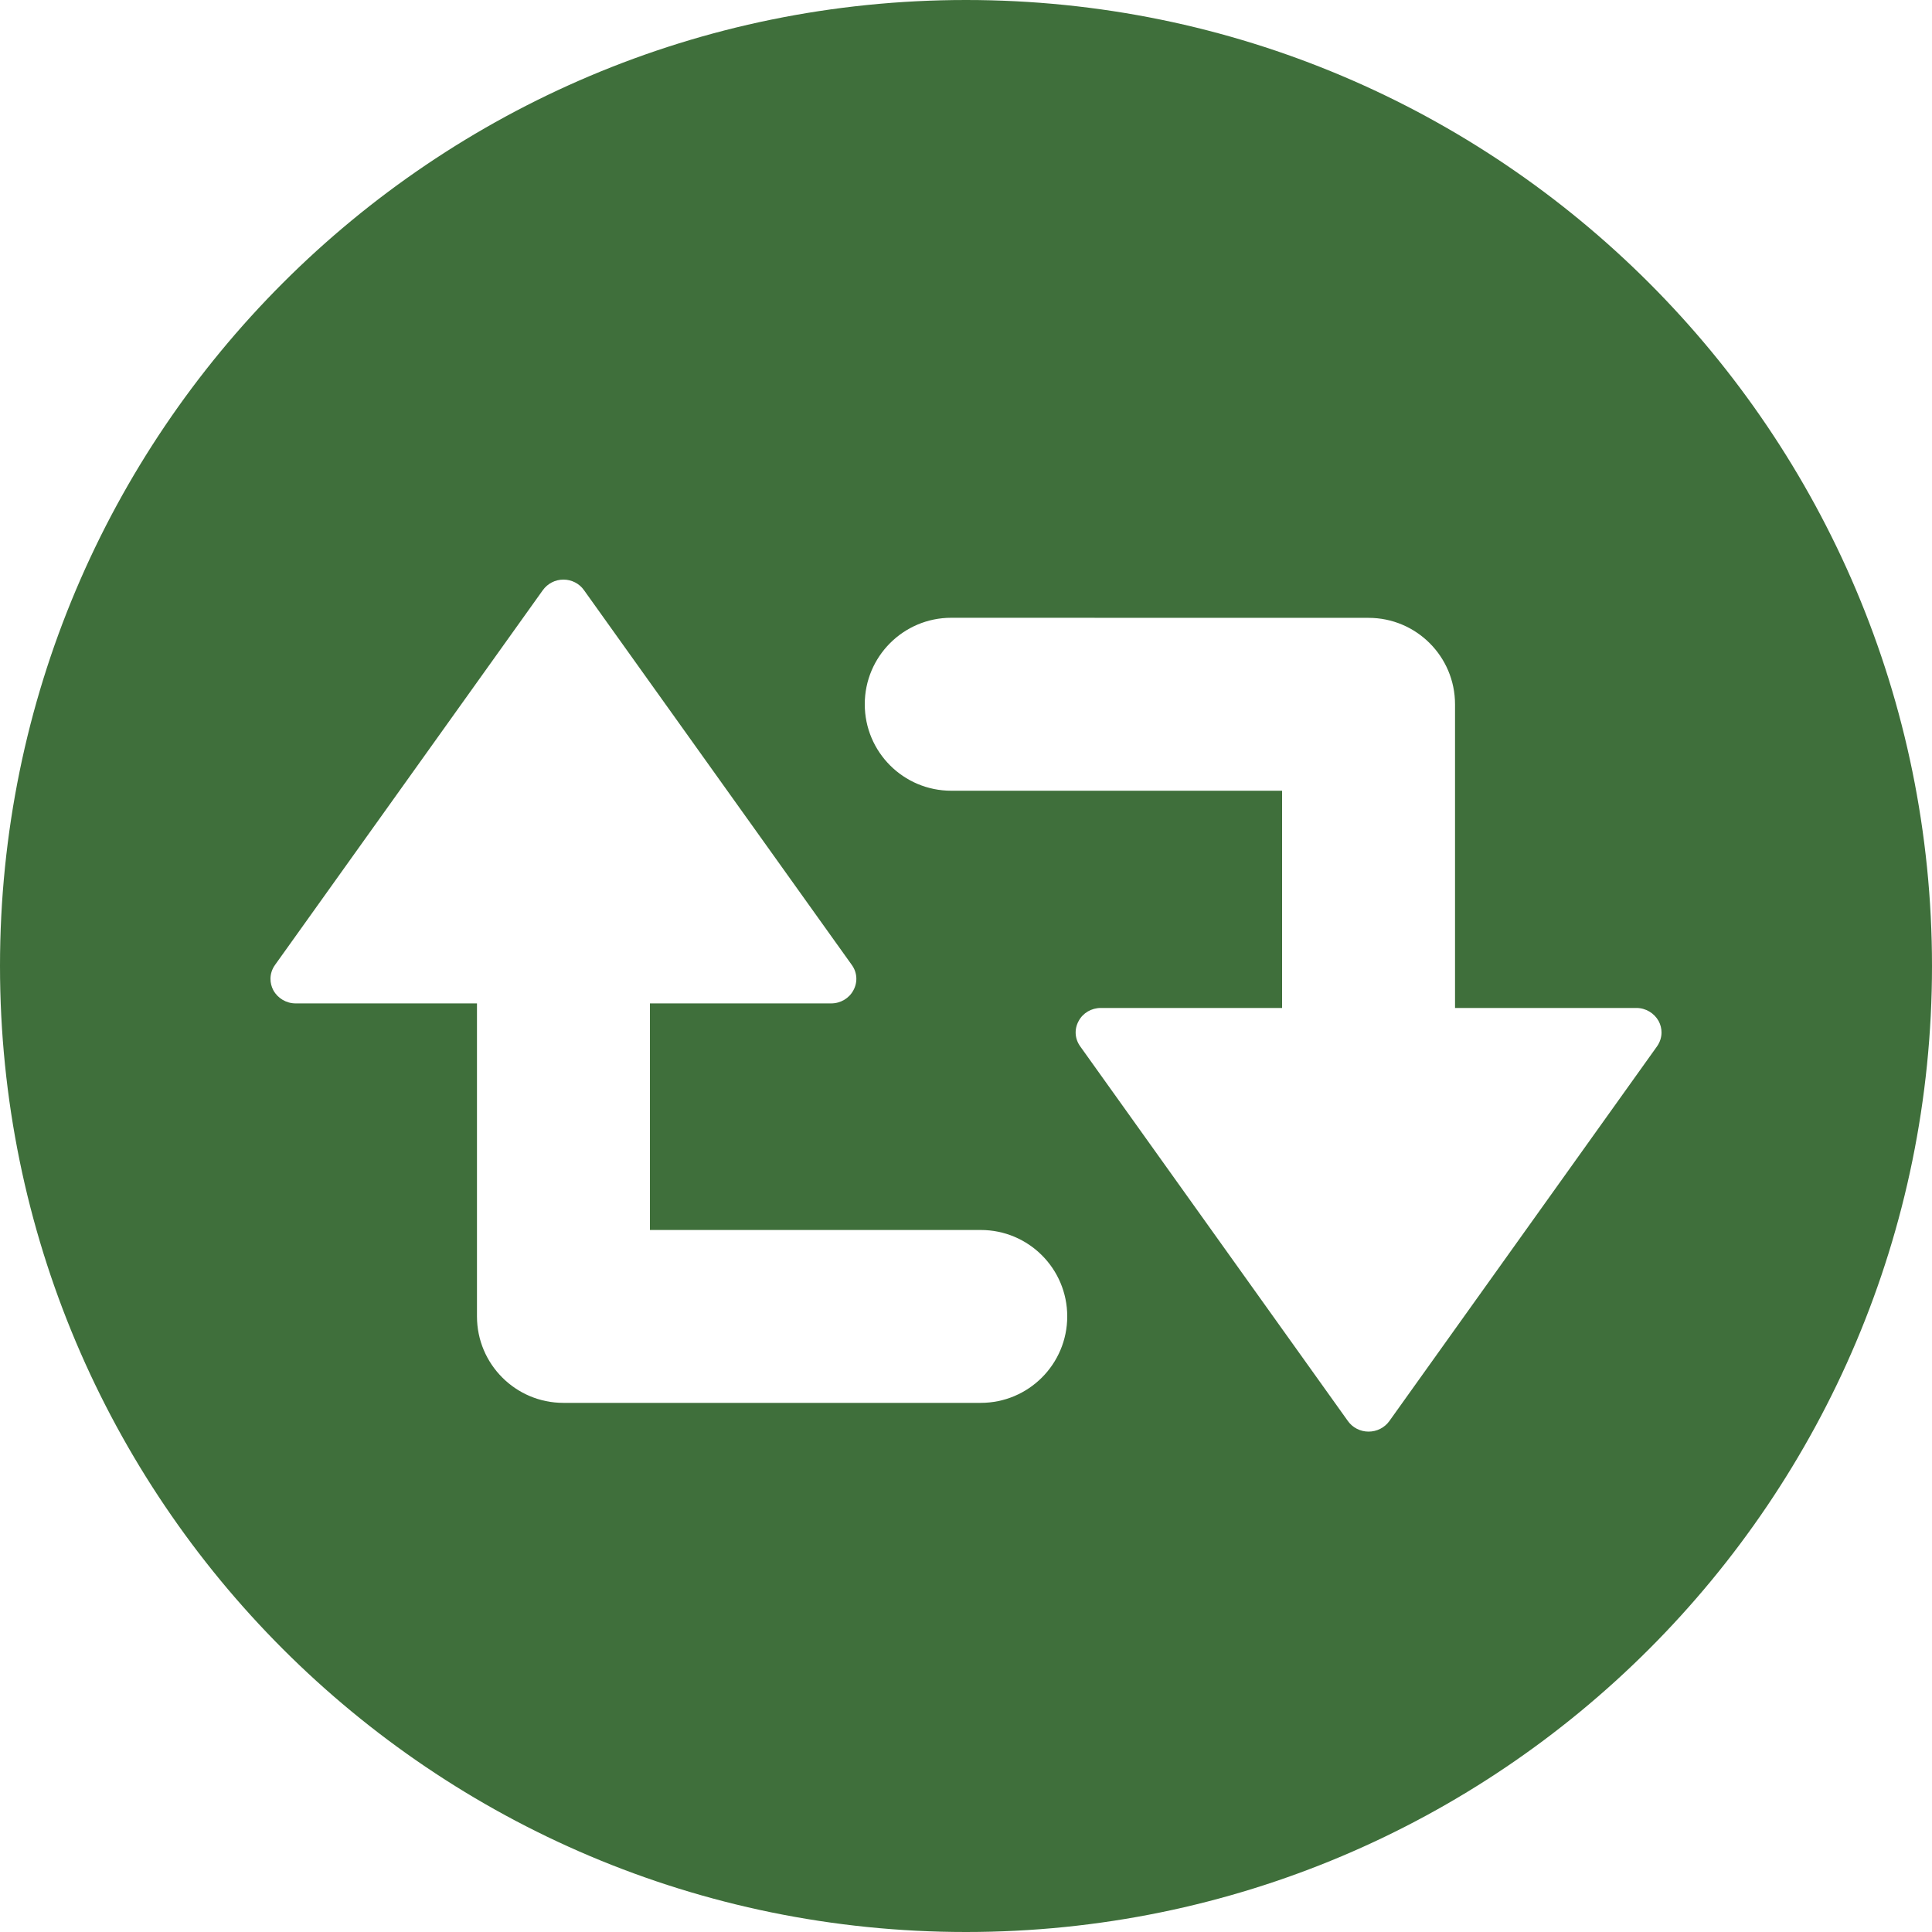
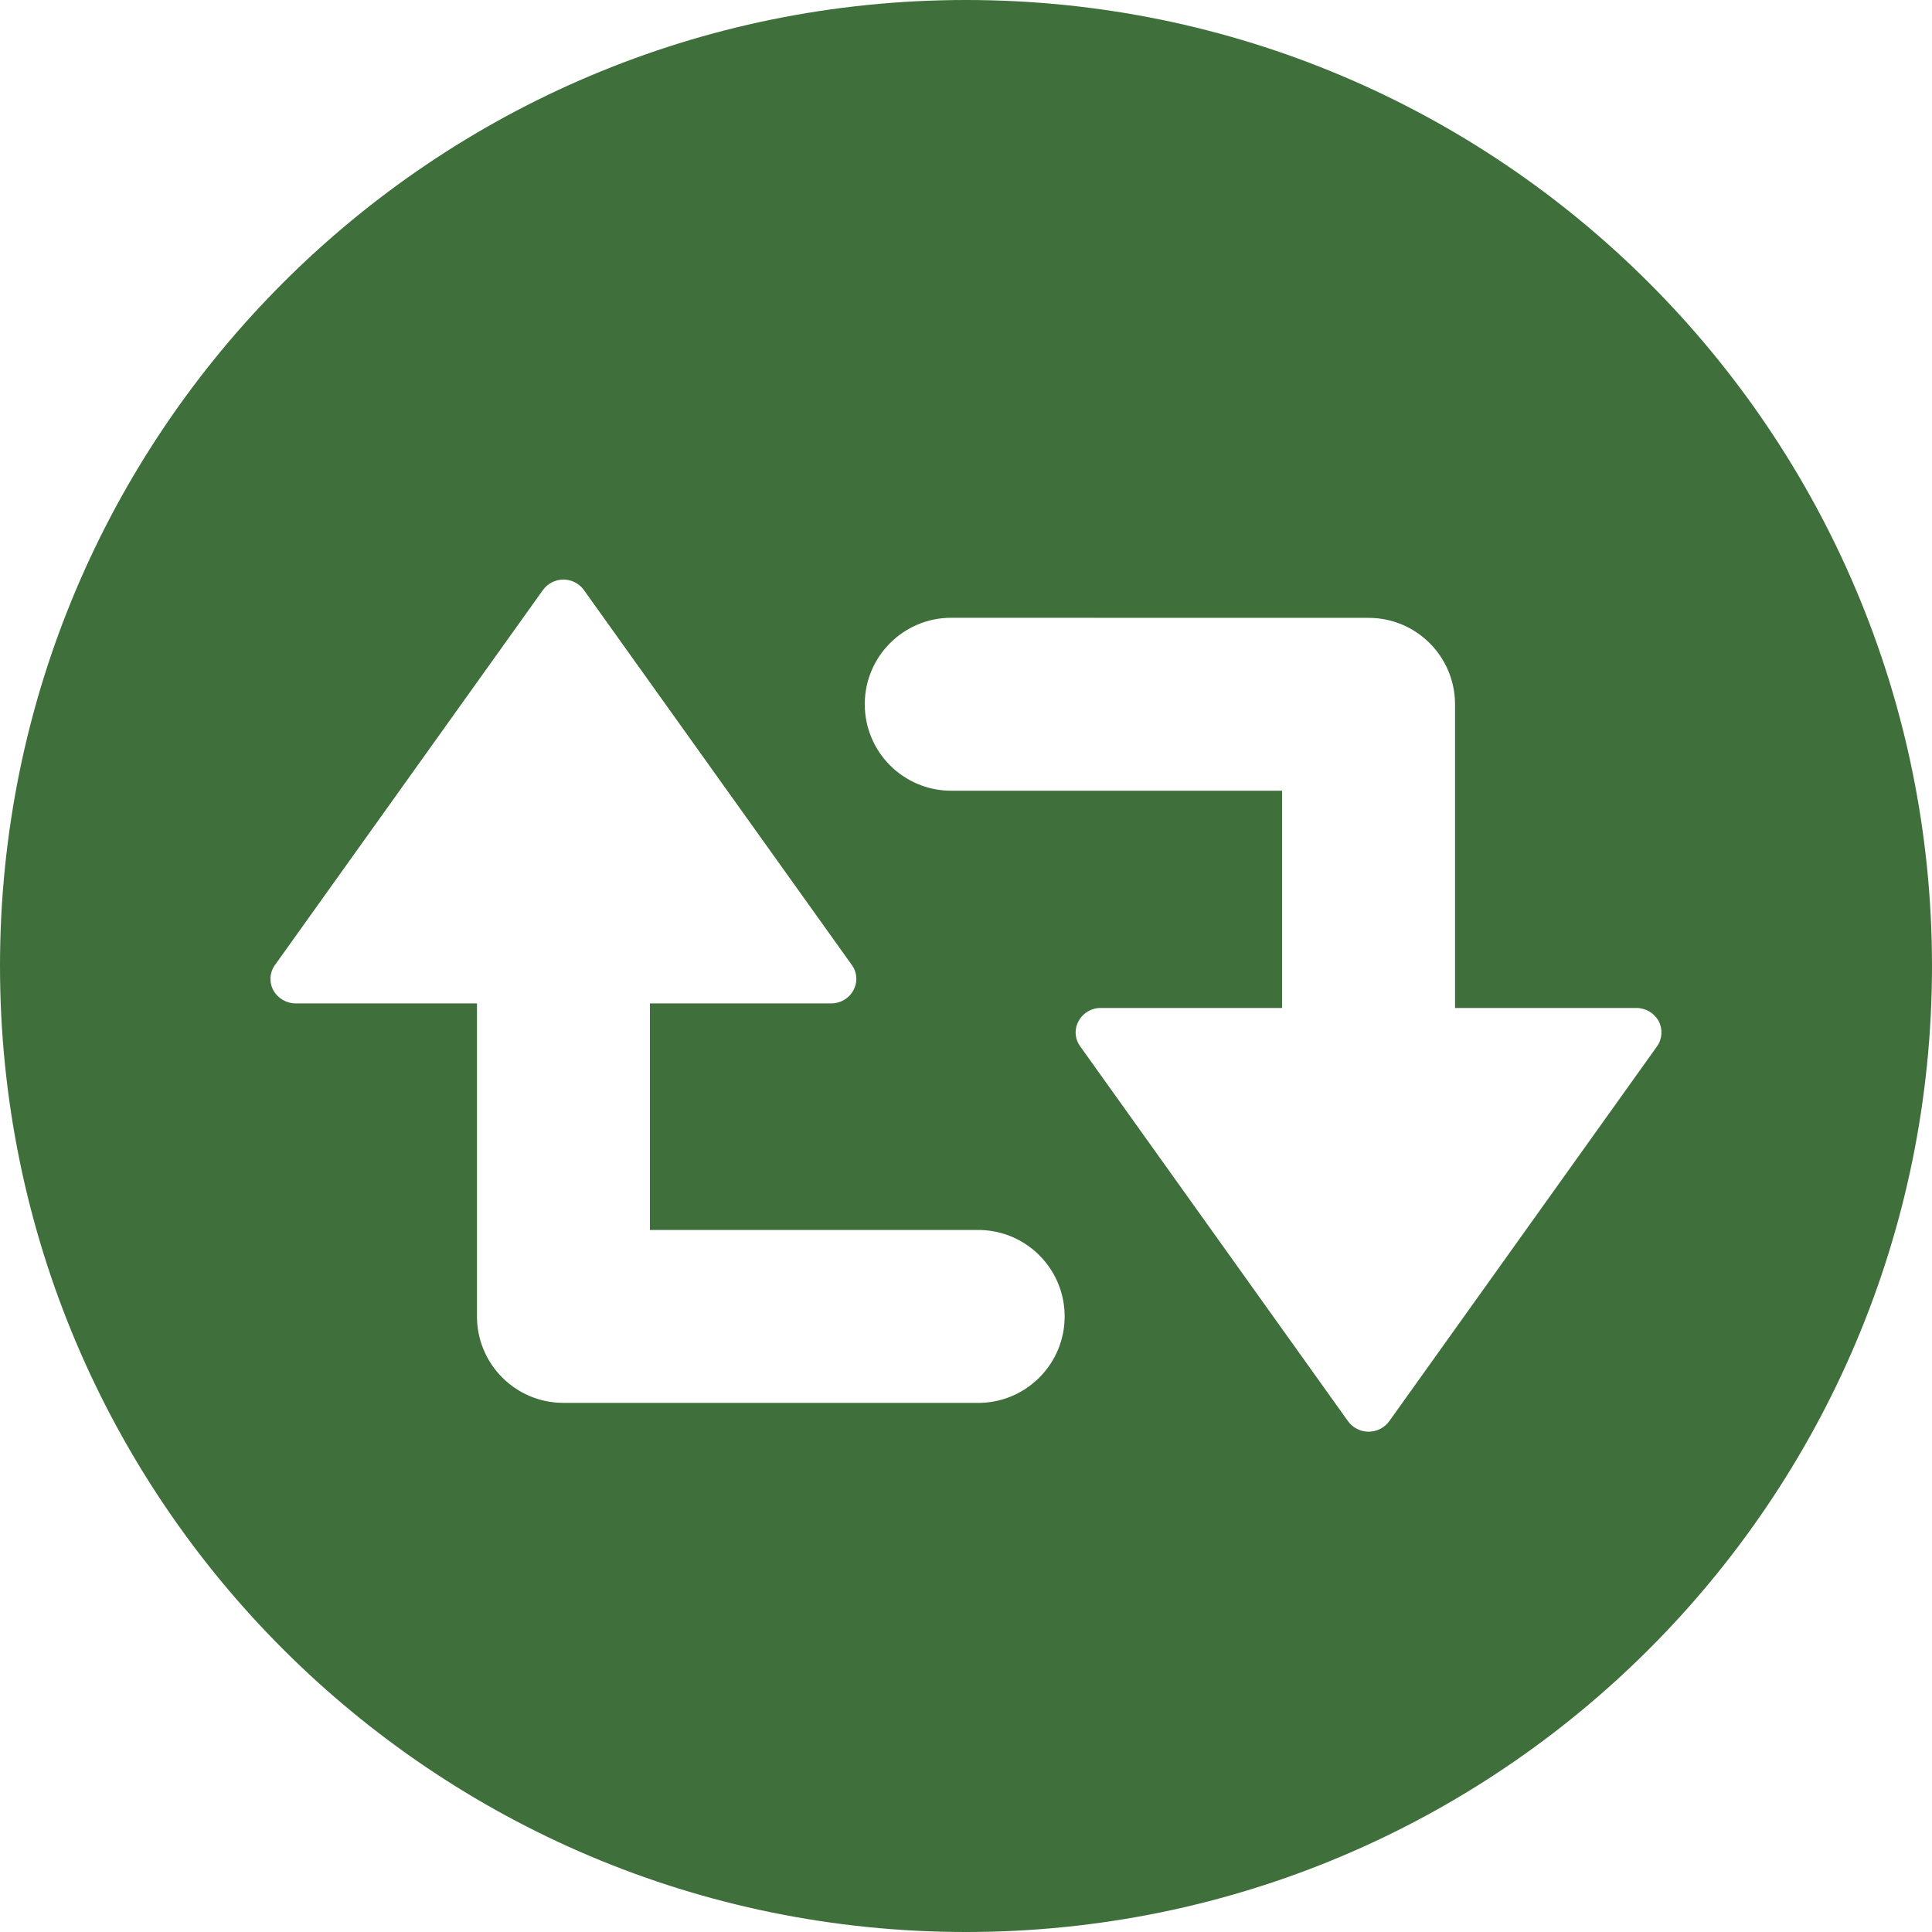
- <svg xmlns="http://www.w3.org/2000/svg" width="25" height="25" viewBox="0 0 25 25">
-   <path d="M 25 12.5 C 25 19.404 19.404 25 12.5 25 C 5.596 25 0 19.404 0 12.5 C 0 5.596 5.596 0 12.5 0 C 19.404 0 25 5.596 25 12.5 Z M 12.309 10.232 L 16.59 10.232 L 16.59 13.043 L 14.244 13.043 C 14.123 13.043 14.012 13.108 13.957 13.213 C 13.899 13.319 13.908 13.443 13.978 13.54 L 17.443 18.39 C 17.503 18.474 17.603 18.525 17.709 18.525 C 17.816 18.525 17.915 18.475 17.977 18.39 L 21.441 13.541 C 21.48 13.486 21.5 13.423 21.5 13.36 C 21.5 13.31 21.488 13.26 21.463 13.213 C 21.406 13.11 21.296 13.043 21.175 13.043 L 18.828 13.043 L 18.828 9.114 C 18.828 8.496 18.327 7.995 17.709 7.995 L 12.309 7.994 C 11.691 7.994 11.19 8.495 11.19 9.113 C 11.19 9.731 11.691 10.232 12.309 10.232 Z M 12.691 15.916 L 8.41 15.916 L 8.41 12.984 L 10.756 12.984 C 10.877 12.984 10.988 12.918 11.043 12.814 C 11.101 12.708 11.092 12.582 11.022 12.486 L 7.557 7.637 C 7.497 7.551 7.397 7.5 7.291 7.5 C 7.184 7.5 7.086 7.551 7.024 7.637 L 3.559 12.486 C 3.52 12.54 3.5 12.603 3.5 12.666 C 3.5 12.717 3.512 12.767 3.537 12.814 C 3.594 12.918 3.705 12.984 3.825 12.984 L 6.172 12.984 L 6.172 17.034 C 6.172 17.652 6.673 18.153 7.29 18.153 L 12.691 18.153 C 13.309 18.153 13.81 17.652 13.81 17.034 C 13.81 16.417 13.31 15.916 12.691 15.916 Z" style="fill: rgb(63, 111, 59);" />
+ <svg xmlns="http://www.w3.org/2000/svg" width="25" height="25">
+   <path d="M25 12.5C25 19.404 19.404 25 12.5 25S0 19.404 0 12.5 5.596 0 12.5 0 25 5.596 25 12.5zm-12.691-2.268h4.281v2.811h-2.346a.322.322 0 0 0-.287.17.303.303 0 0 0 .021.327l3.465 4.85a.33.33 0 0 0 .534 0l3.464-4.849a.313.313 0 0 0 .022-.328.33.33 0 0 0-.288-.17h-2.347V9.114c0-.618-.501-1.119-1.119-1.119l-5.4-.001a1.119 1.119 0 0 0 0 2.238zm.382 5.684H8.41v-2.932h2.346a.324.324 0 0 0 .287-.17.305.305 0 0 0-.021-.328L7.557 7.637a.327.327 0 0 0-.533 0l-3.465 4.849a.307.307 0 0 0-.022.328.33.33 0 0 0 .288.17h2.347v4.05c0 .618.501 1.119 1.118 1.119h5.401a1.119 1.119 0 0 0 0-2.237z" style="fill:#3f6f3b" />
</svg>
